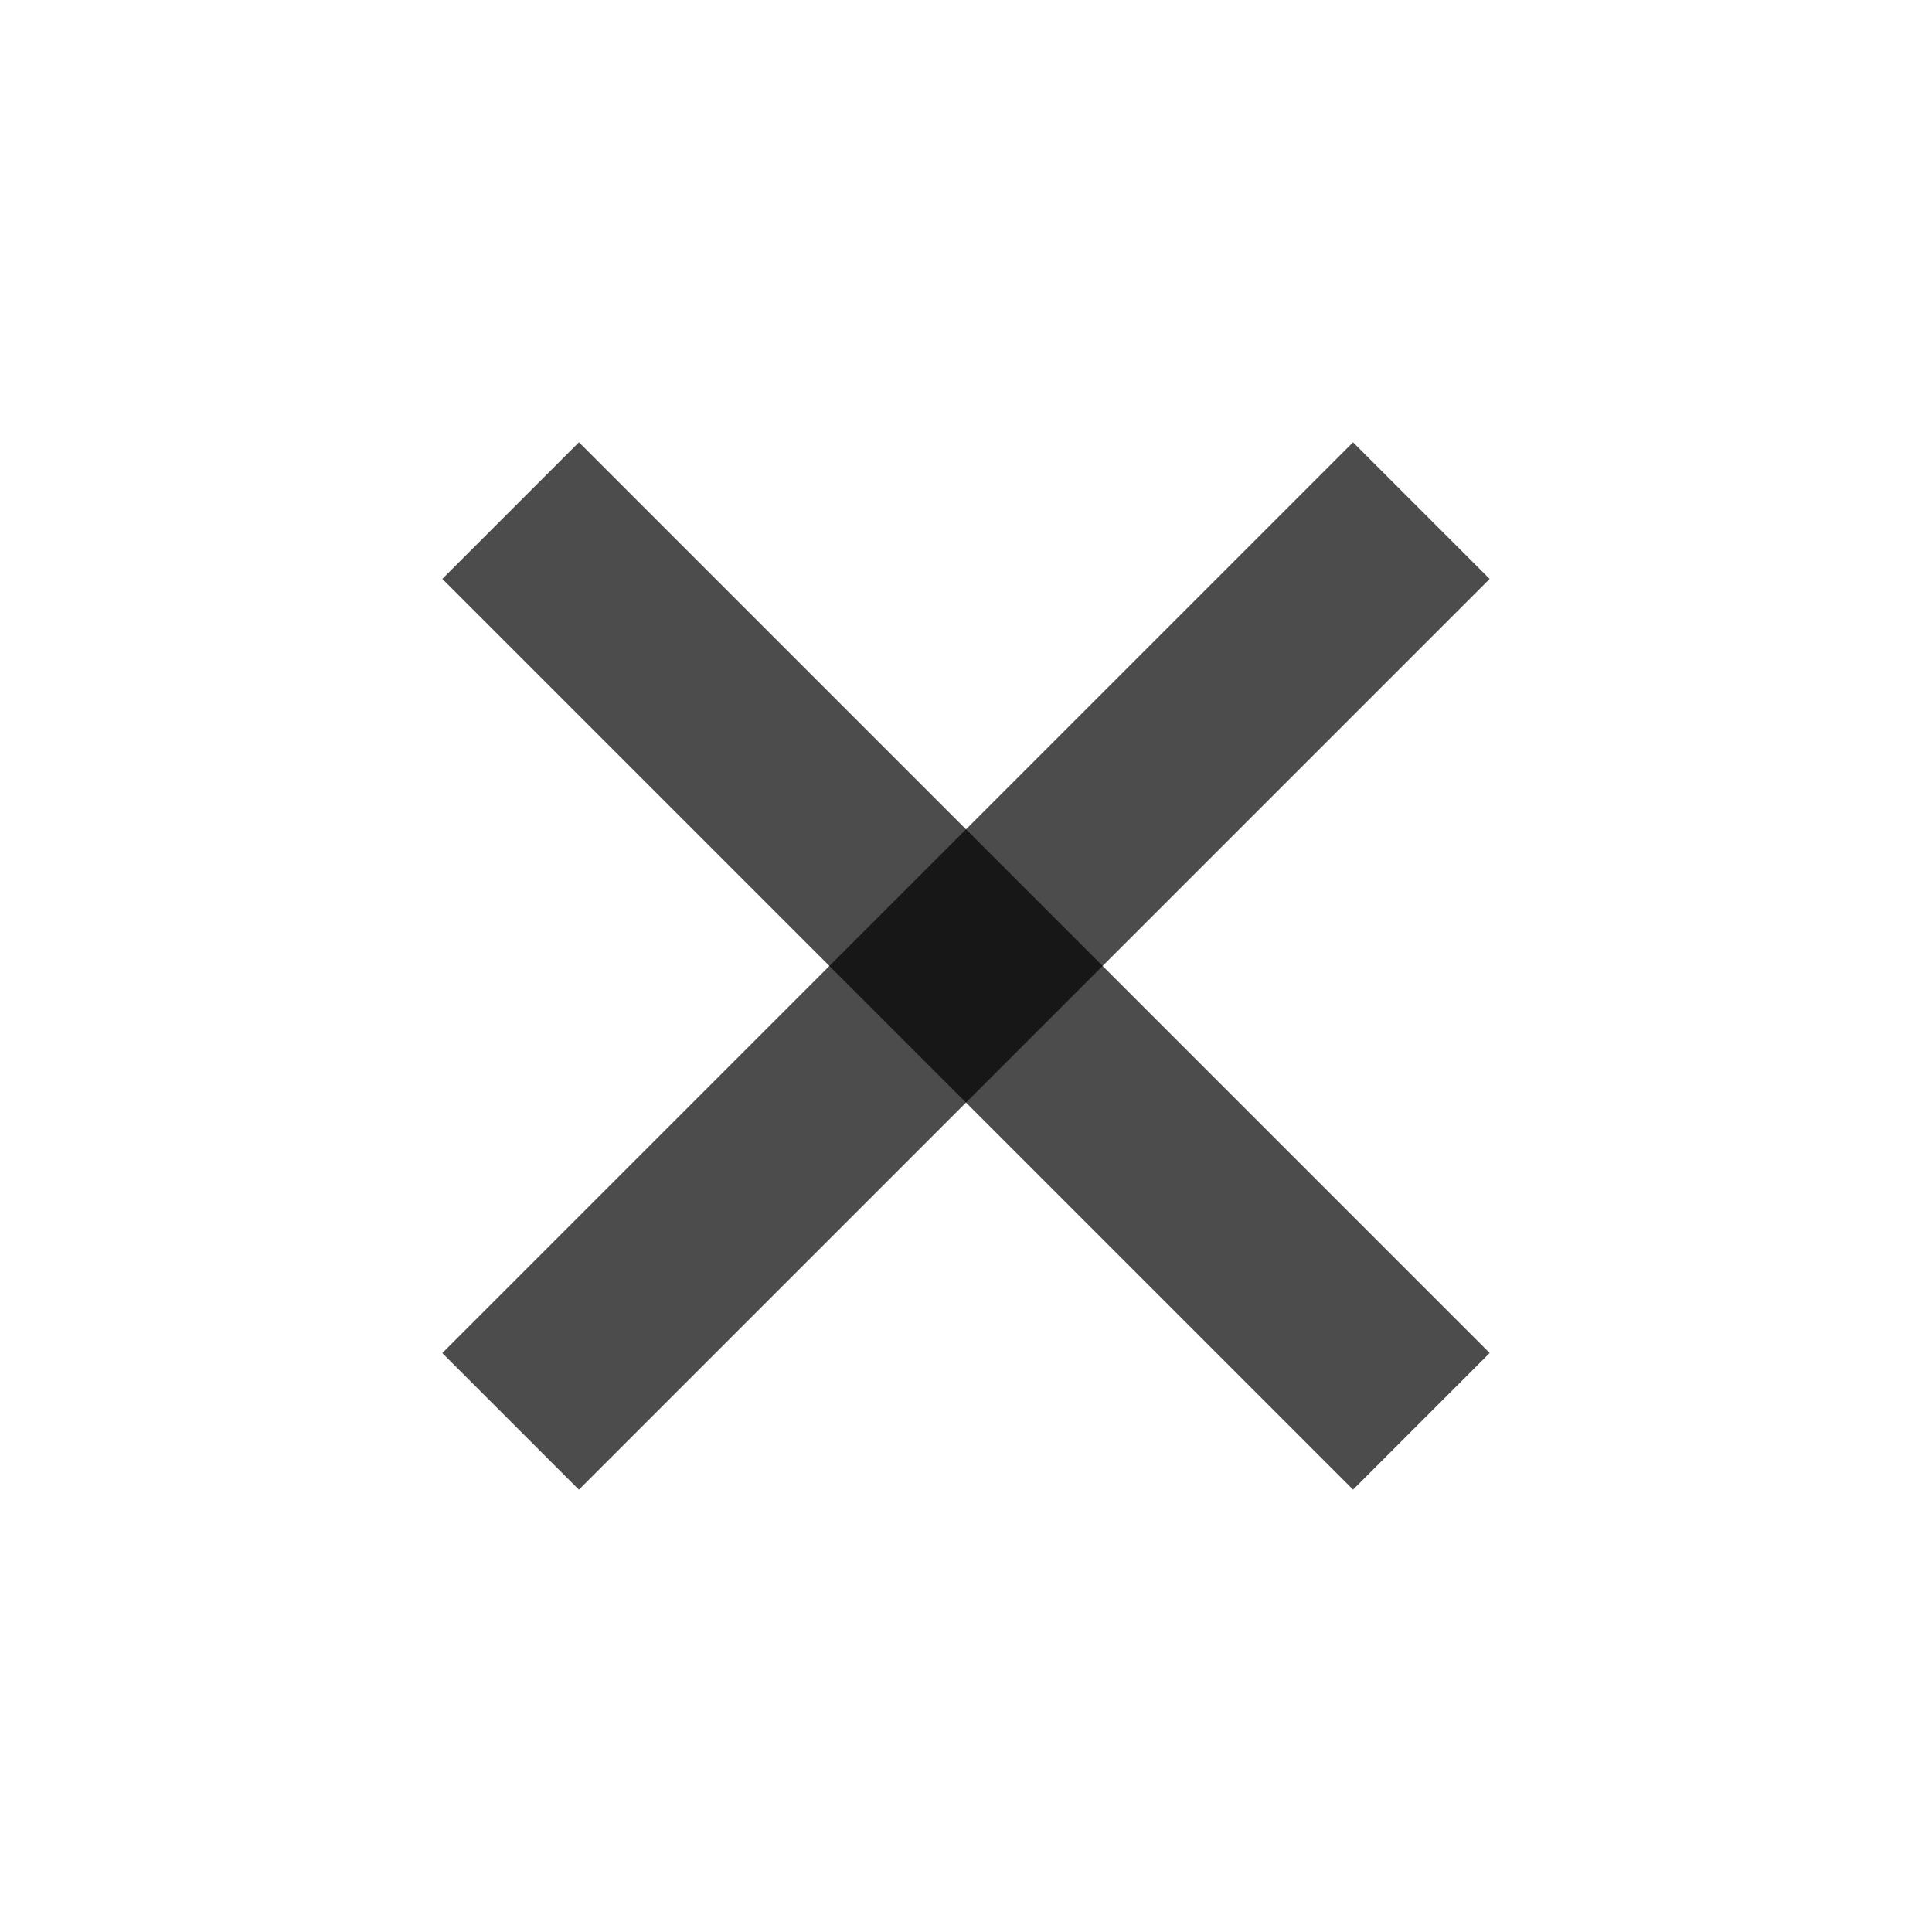
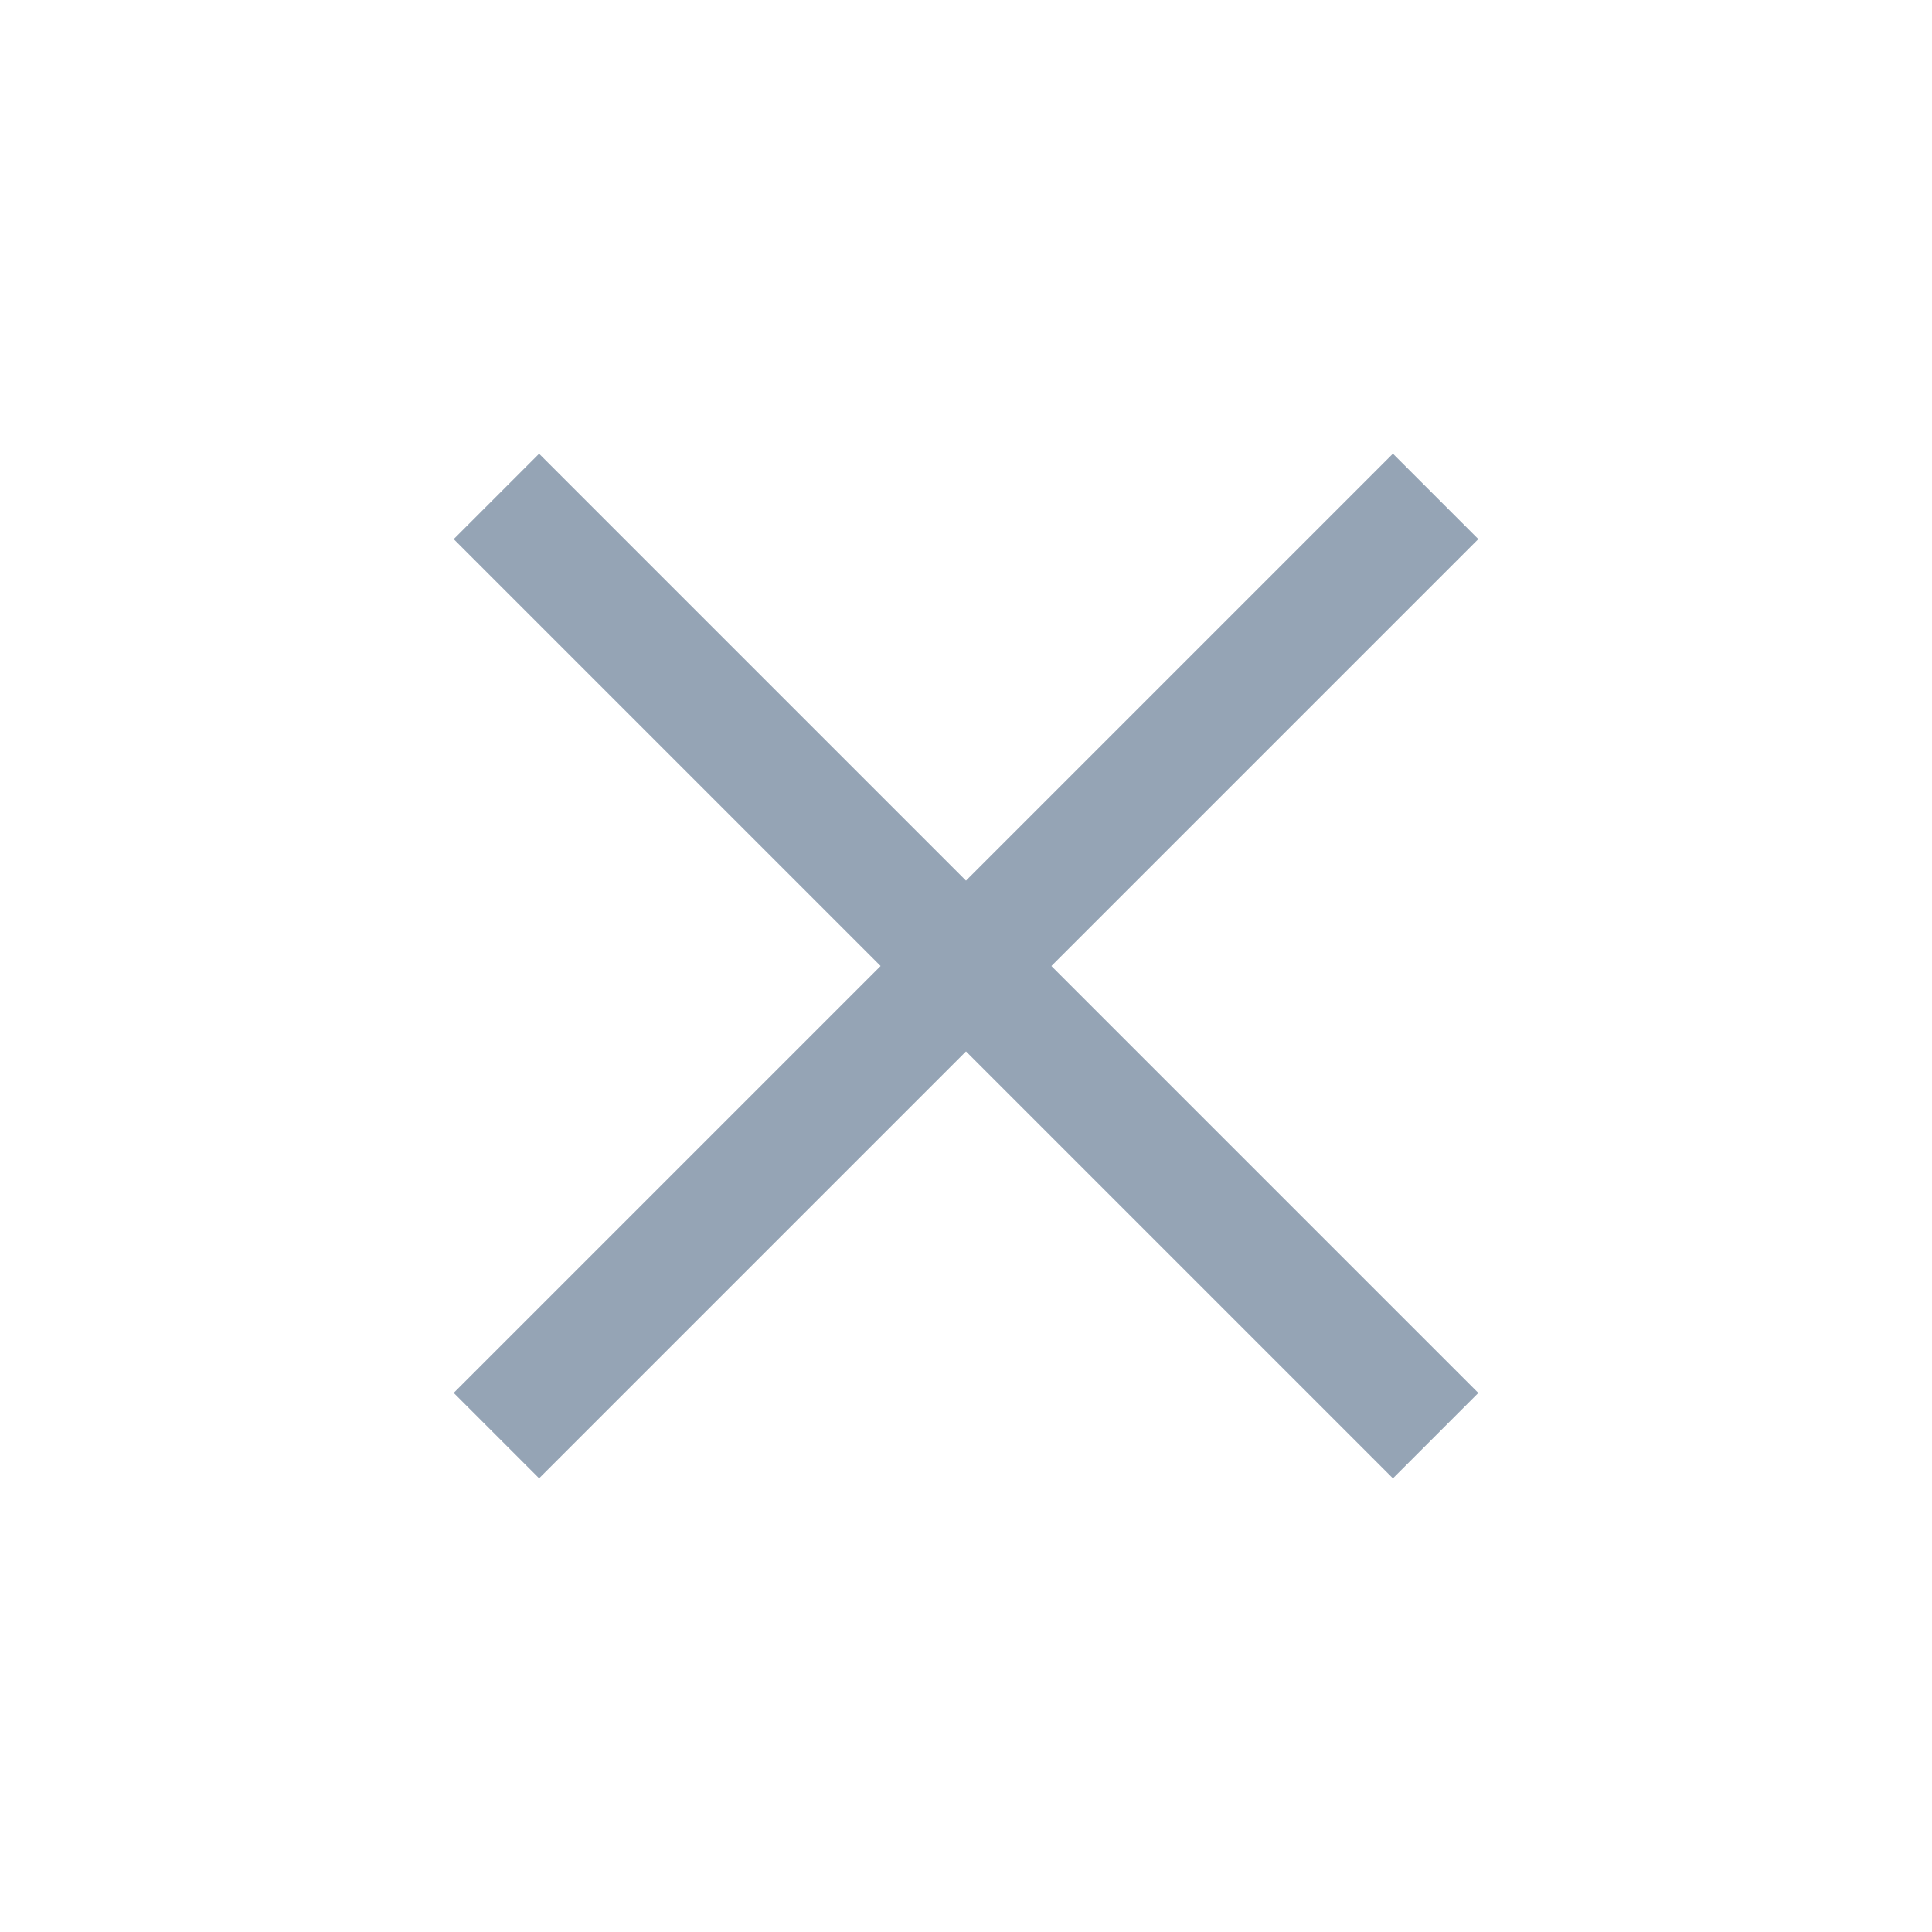
- <svg xmlns="http://www.w3.org/2000/svg" width="30" height="30" viewBox="0 0 30 30" fill="none">
-   <rect x="6.868" y="21.01" width="20" height="3" transform="rotate(-45 6.86829 21.0104)" fill="black" fill-opacity="0.7" />
-   <rect x="21.011" y="23.132" width="20" height="3" transform="rotate(-135 21.0105 23.1317)" fill="black" fill-opacity="0.7" />
+ <svg xmlns="http://www.w3.org/2000/svg" width="32" height="32" viewBox="0 0 32 32" fill="none">
+   <rect x="7.515" y="23.071" width="22" height="2" transform="rotate(-45 7.51489 23.071)" fill="#95A4B5" />
+   <rect x="23.071" y="24.485" width="22" height="2" transform="rotate(-135 23.0713 24.4854)" fill="#95A4B5" />
</svg>
